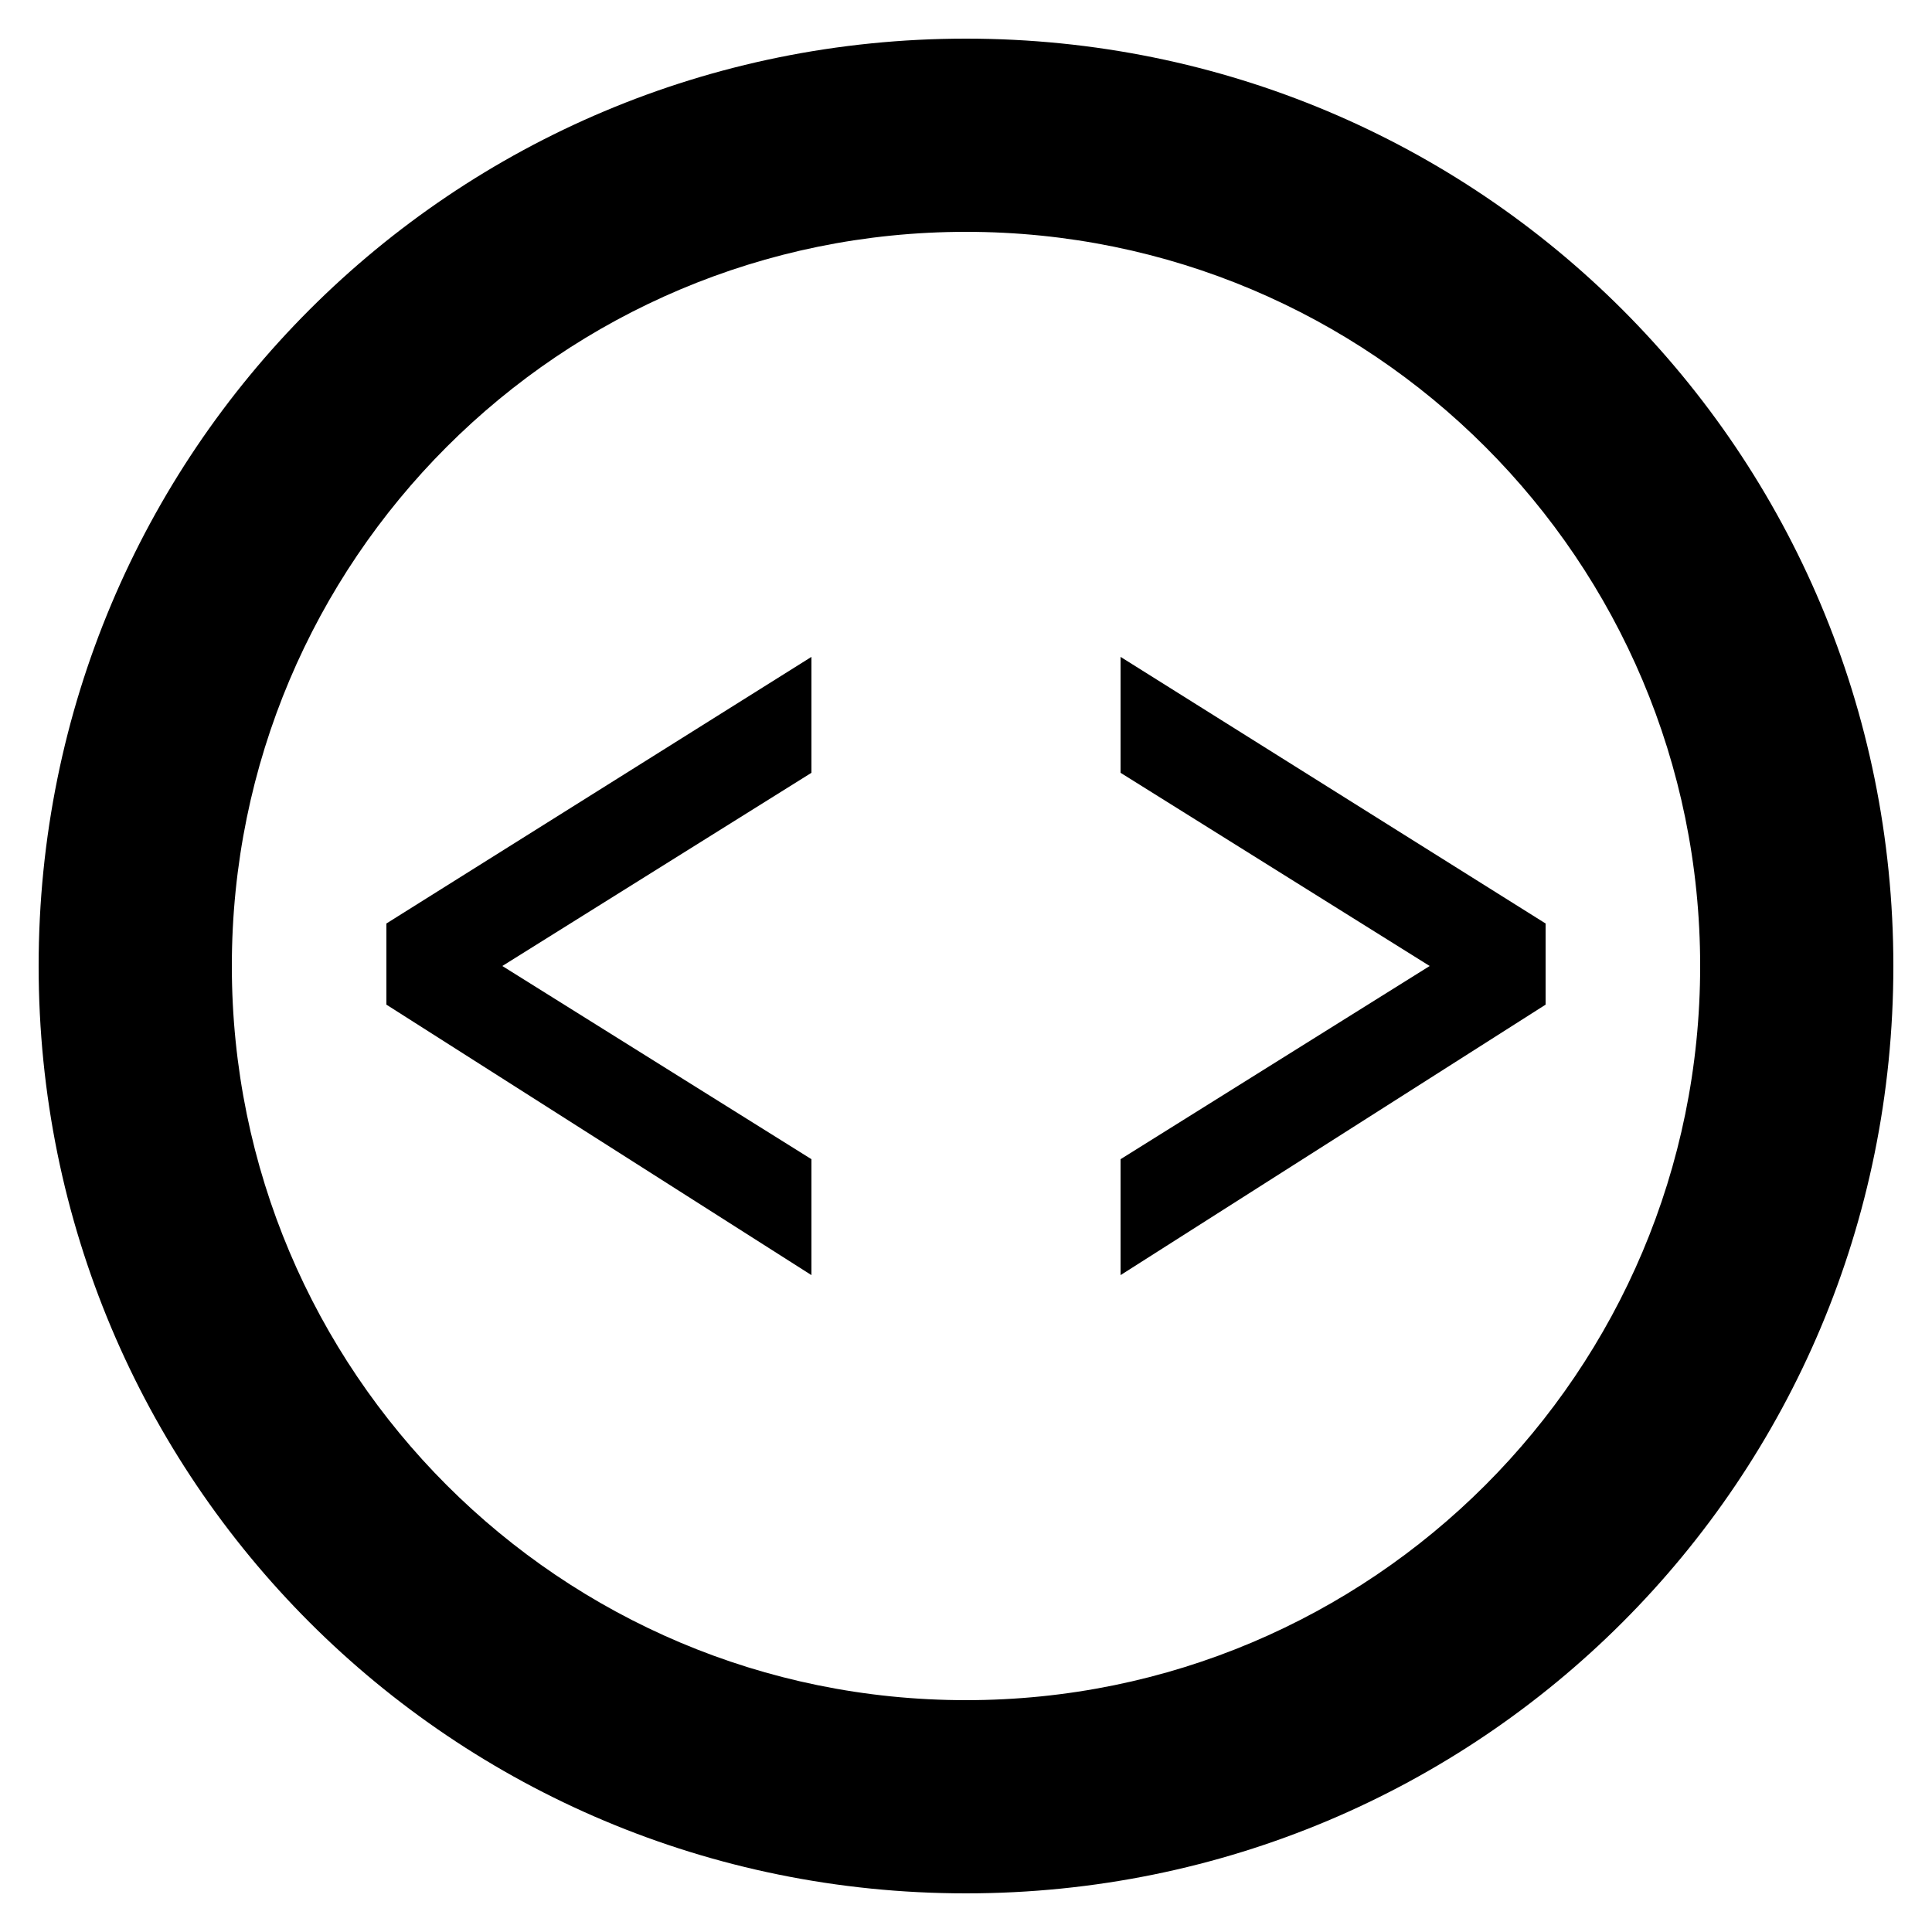
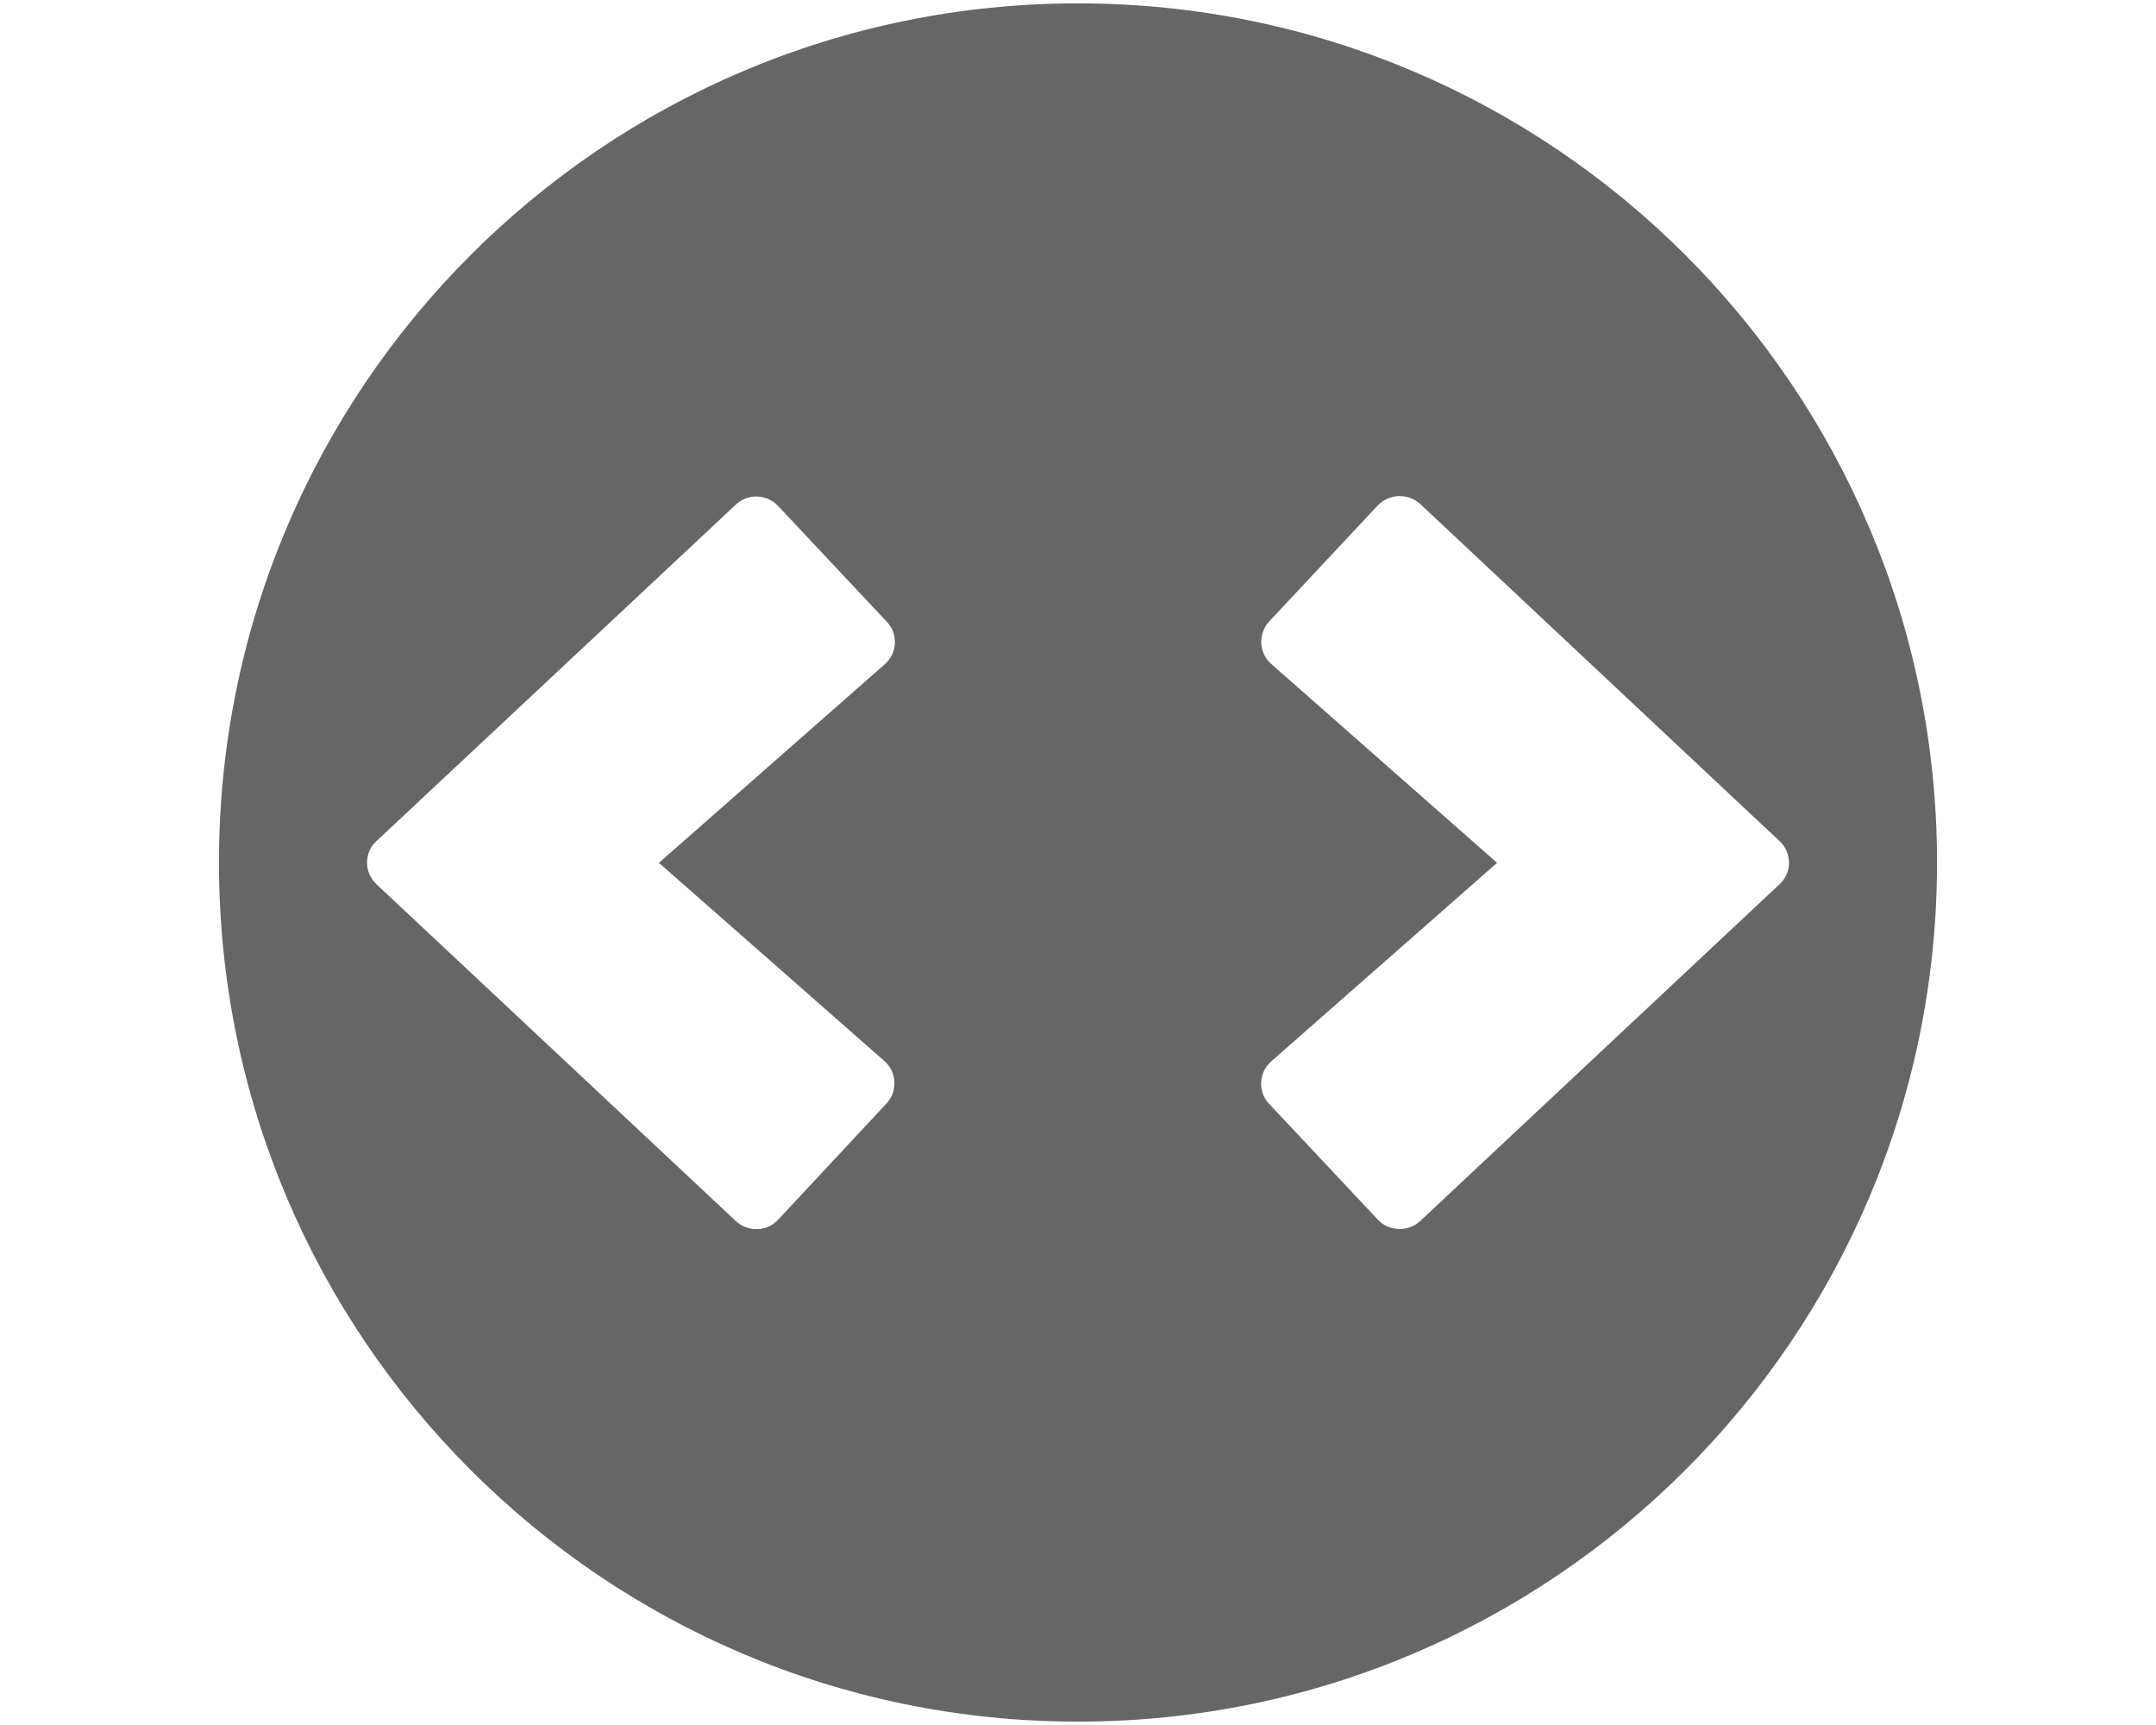
- <svg xmlns="http://www.w3.org/2000/svg" enable-background="new 0 0 50 50" id="Layer_1" version="1.1" viewBox="0 0 50 50" xml:space="preserve">
-   <g id="_x3C__x3E_">
-     <polygon fill="#000" id="_x3E__1_" points="40,23.9 29,17 29,20 37,25 29,30 29,33 40,26  " />
-     <polygon fill="#000" id="_x3C__1_" points="10,23.9 21,17 21,20 13,25 21,30 21,33 10,26  " />
-   </g>
-   <path d="M25,1C11.7,1,1,11.7,1,25s10.7,24,24,24s24-10.7,24-24S38.3,1,25,1z M25,44C14.5,44,6,35.5,6,25S14.5,6,25,6  s19,8.5,19,19S35.5,44,25,44z" fill="#000" />
+ <svg xmlns="http://www.w3.org/2000/svg" viewBox="0 0 640 512">
+   <style>.st0{fill:#666}</style>
+   <path class="st0" d="M320 1C179.2 1 65 115.2 65 256s114.2 255 255 255 255-114.2 255-255S460.8 1 320 1zm-57.5 313.9c3.8 3.3 4 9.1.6 12.7L231 362c-3.3 3.6-8.9 3.8-12.6.4l-106.6-99.9c-3.8-3.5-3.8-9.5 0-12.9l106.6-99.8c3.6-3.4 9.2-3.2 12.6.4l32.2 34.3c3.5 3.6 3.2 9.4-.6 12.7l-67 58.9 66.9 58.8zm159.1 47.5c-3.6 3.3-9.2 3.2-12.6-.4l-32.2-34.3c-3.5-3.6-3.2-9.4.6-12.7l67-58.9-67-59c-3.8-3.3-4-9.1-.6-12.7L409 150c3.4-3.5 9-3.7 12.6-.4l106.6 100c3.8 3.5 3.8 9.5 0 12.9l-106.6 99.9z" />
</svg>
